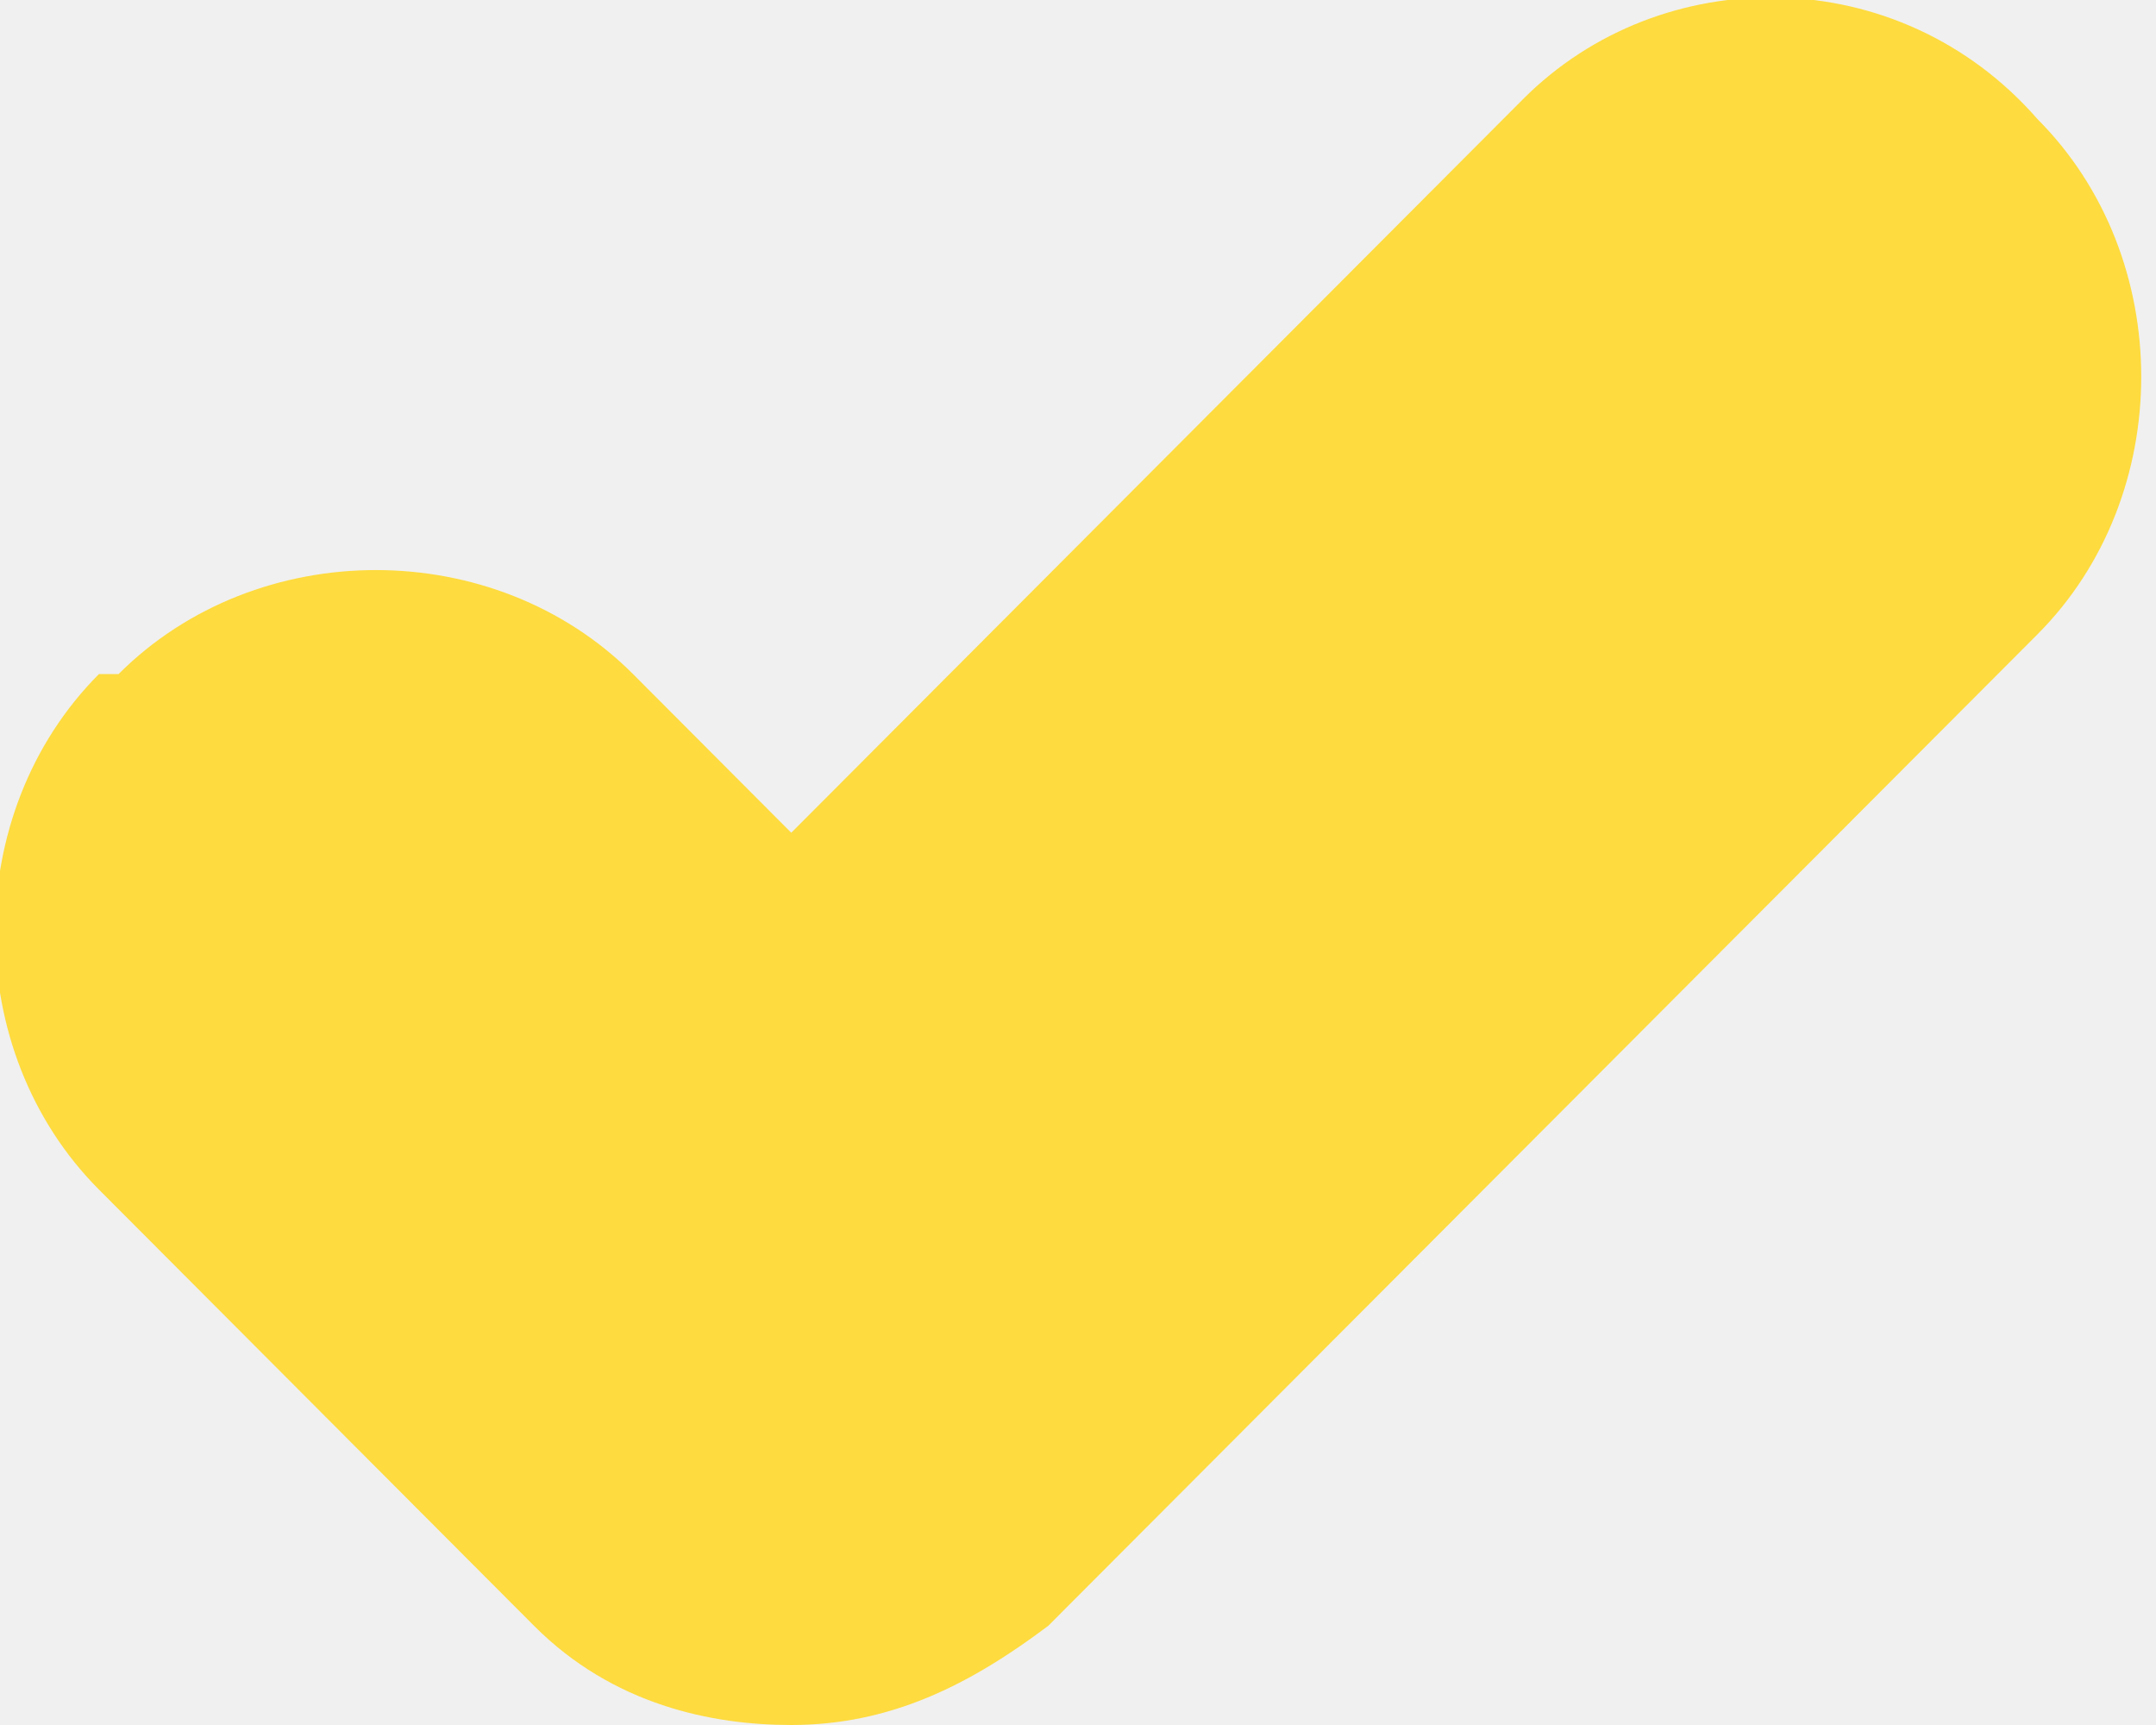
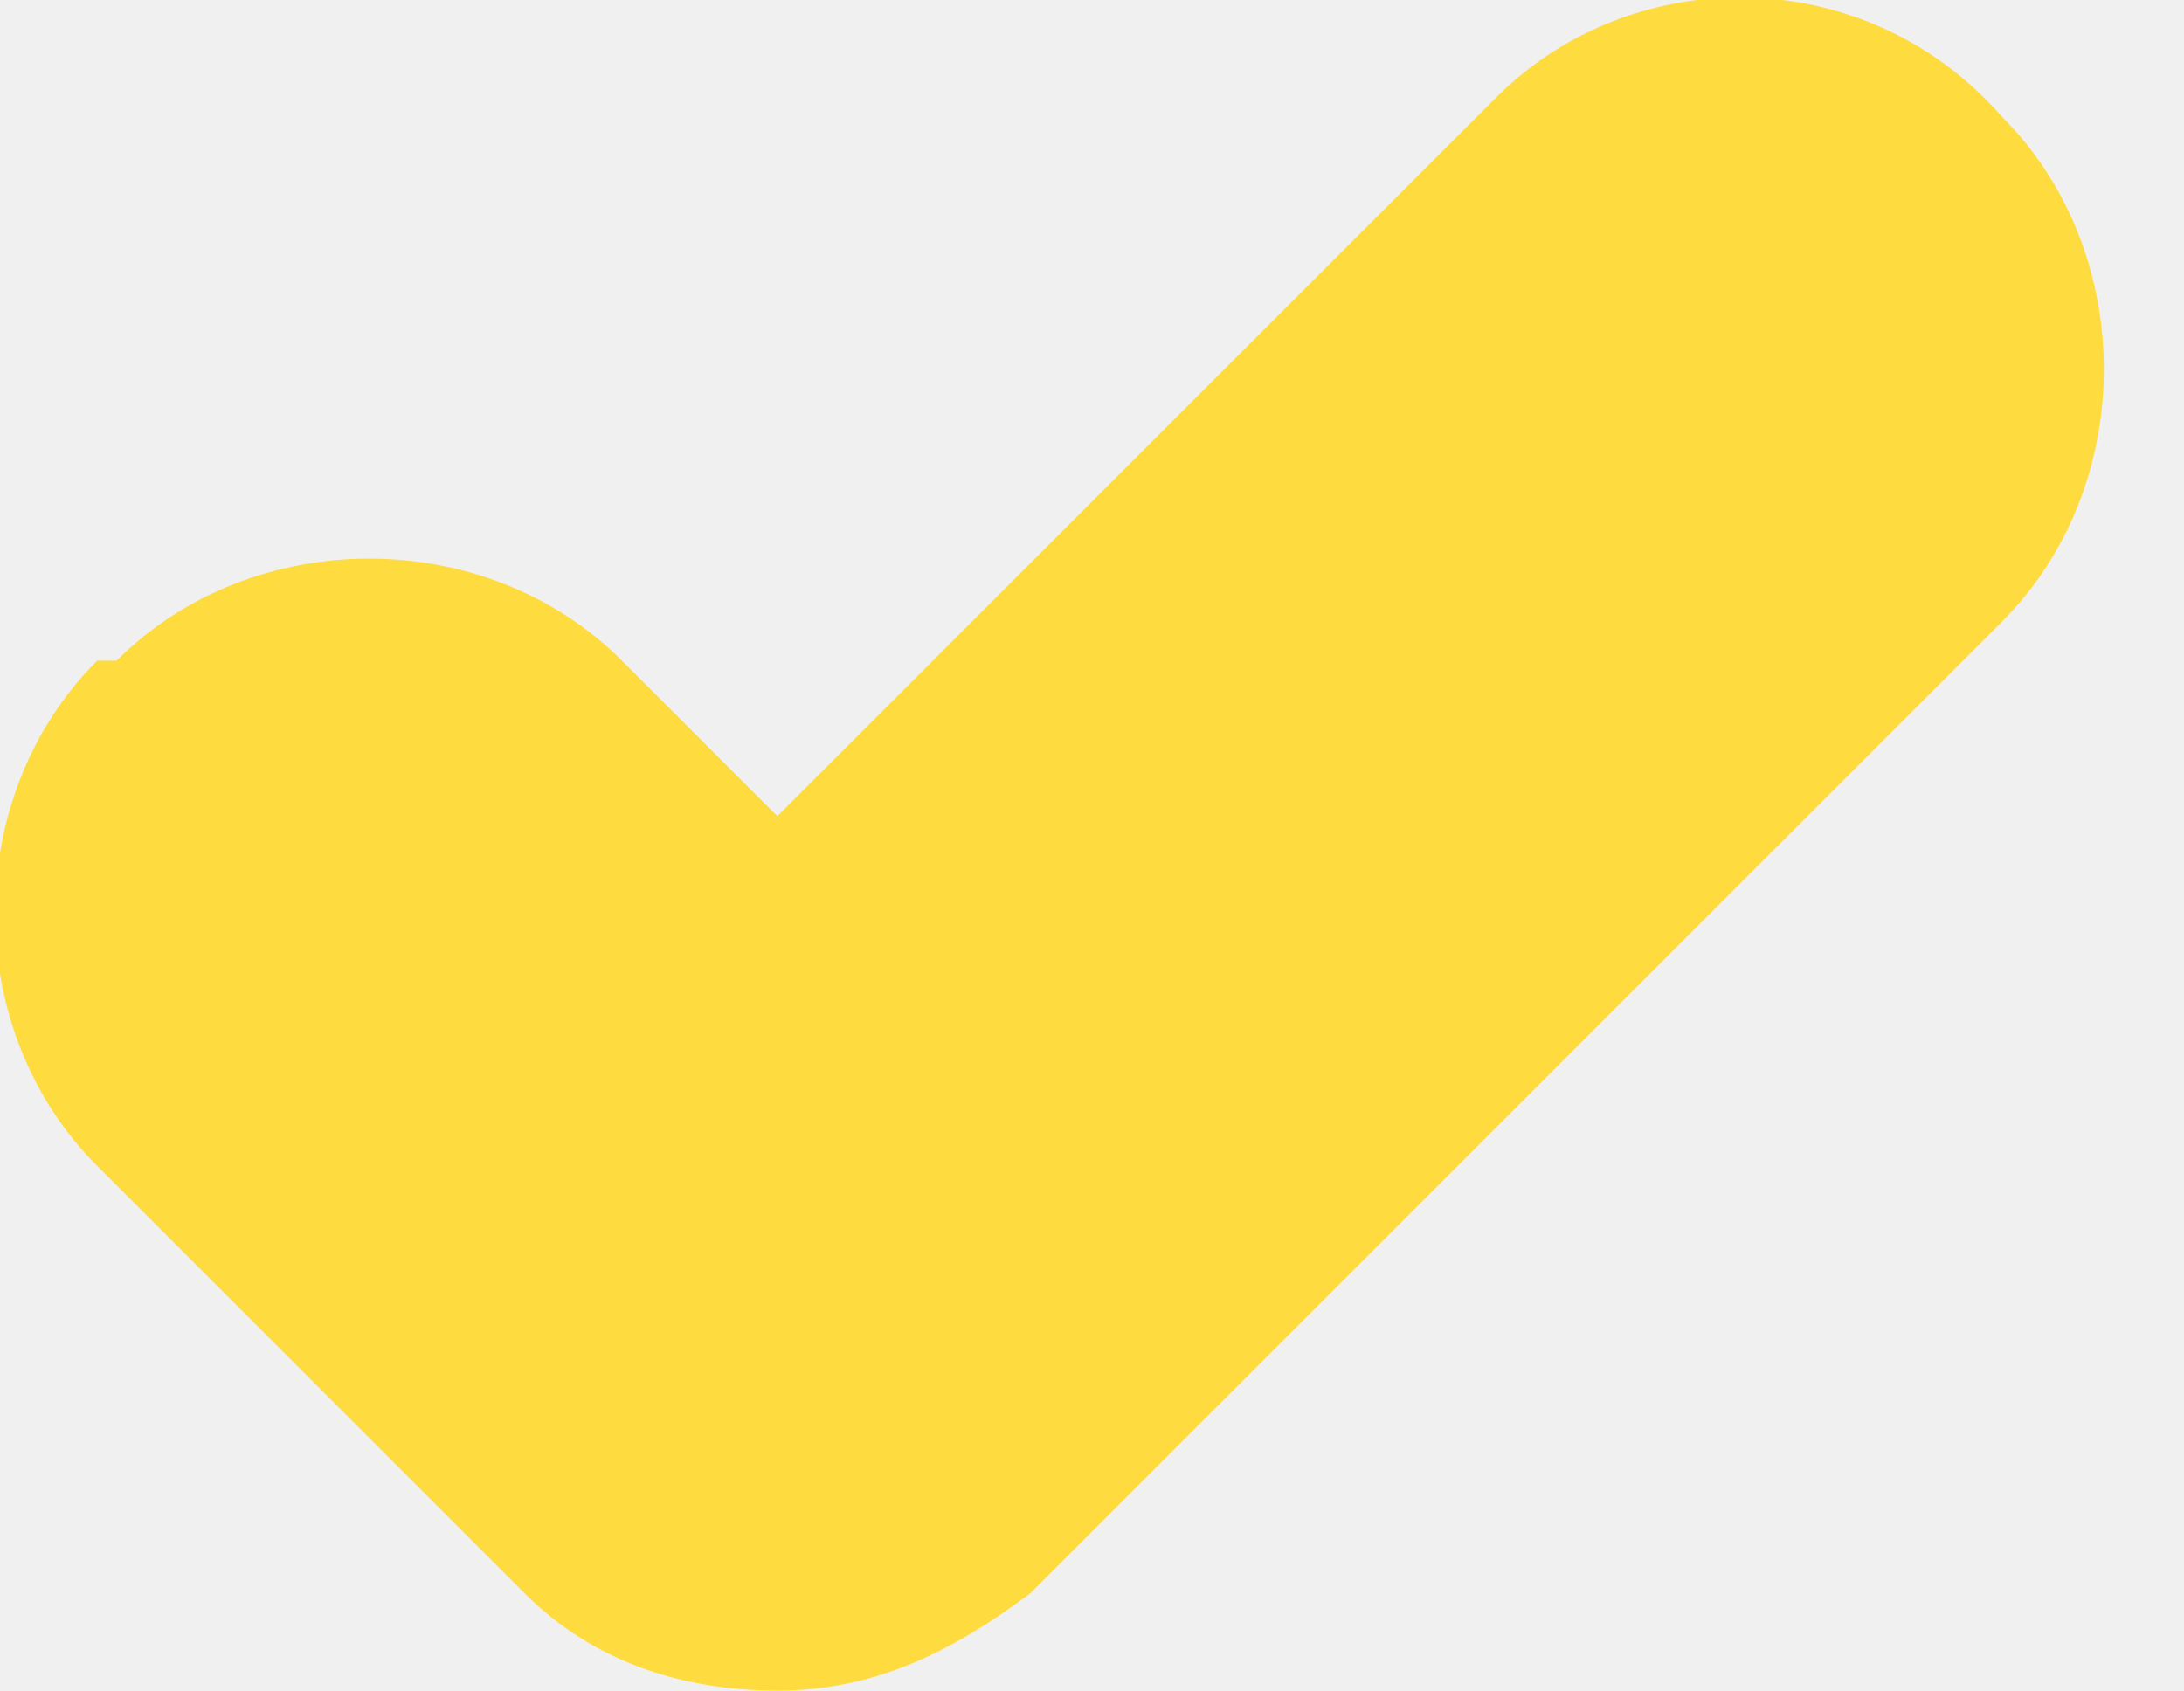
- <svg xmlns="http://www.w3.org/2000/svg" width="10" height="8" viewBox="0 0 10 8" fill="none">
-   <g clip-path="url(#clip0_32787_343)">
-     <path d="M9.45 0.552C8.807 -0.184 7.706 -0.184 7.064 0.46L3.67 3.862L2.936 3.126C2.294 2.483 1.193 2.483 0.55 3.126H0.459C-0.183 3.77 -0.183 4.873 0.459 5.517L2.477 7.54C2.844 7.908 3.303 8 3.67 8C4.128 8 4.495 7.816 4.862 7.54L9.45 2.942C10.092 2.299 10.092 1.195 9.45 0.552Z" fill="#FEDB3F" />
+ <svg xmlns="http://www.w3.org/2000/svg" width="31" height="24" viewBox="0 0 31 24" fill="none">
+   <g clip-path="url(#clip0_2_1093)">
+     <path d="M28.414 1.655C26.483 -0.552 23.172 -0.552 21.241 1.379L11.034 11.586L8.828 9.379C6.897 7.448 3.586 7.448 1.655 9.379H1.379C-0.552 11.31 -0.552 14.621 1.379 16.552L7.448 22.621C8.552 23.724 9.931 24 11.034 24C12.414 24 13.517 23.448 14.621 22.621L28.414 8.827C30.345 6.896 30.345 3.586 28.414 1.655Z" fill="#FEDB3F" />
  </g>
  <defs>
-     <clipPath id="clip0_32787_343">
-       <rect width="10" height="8" fill="white" />
+     <clipPath id="clip0_2_1093">
+       <rect width="30.069" height="24" fill="white" />
    </clipPath>
  </defs>
</svg>
